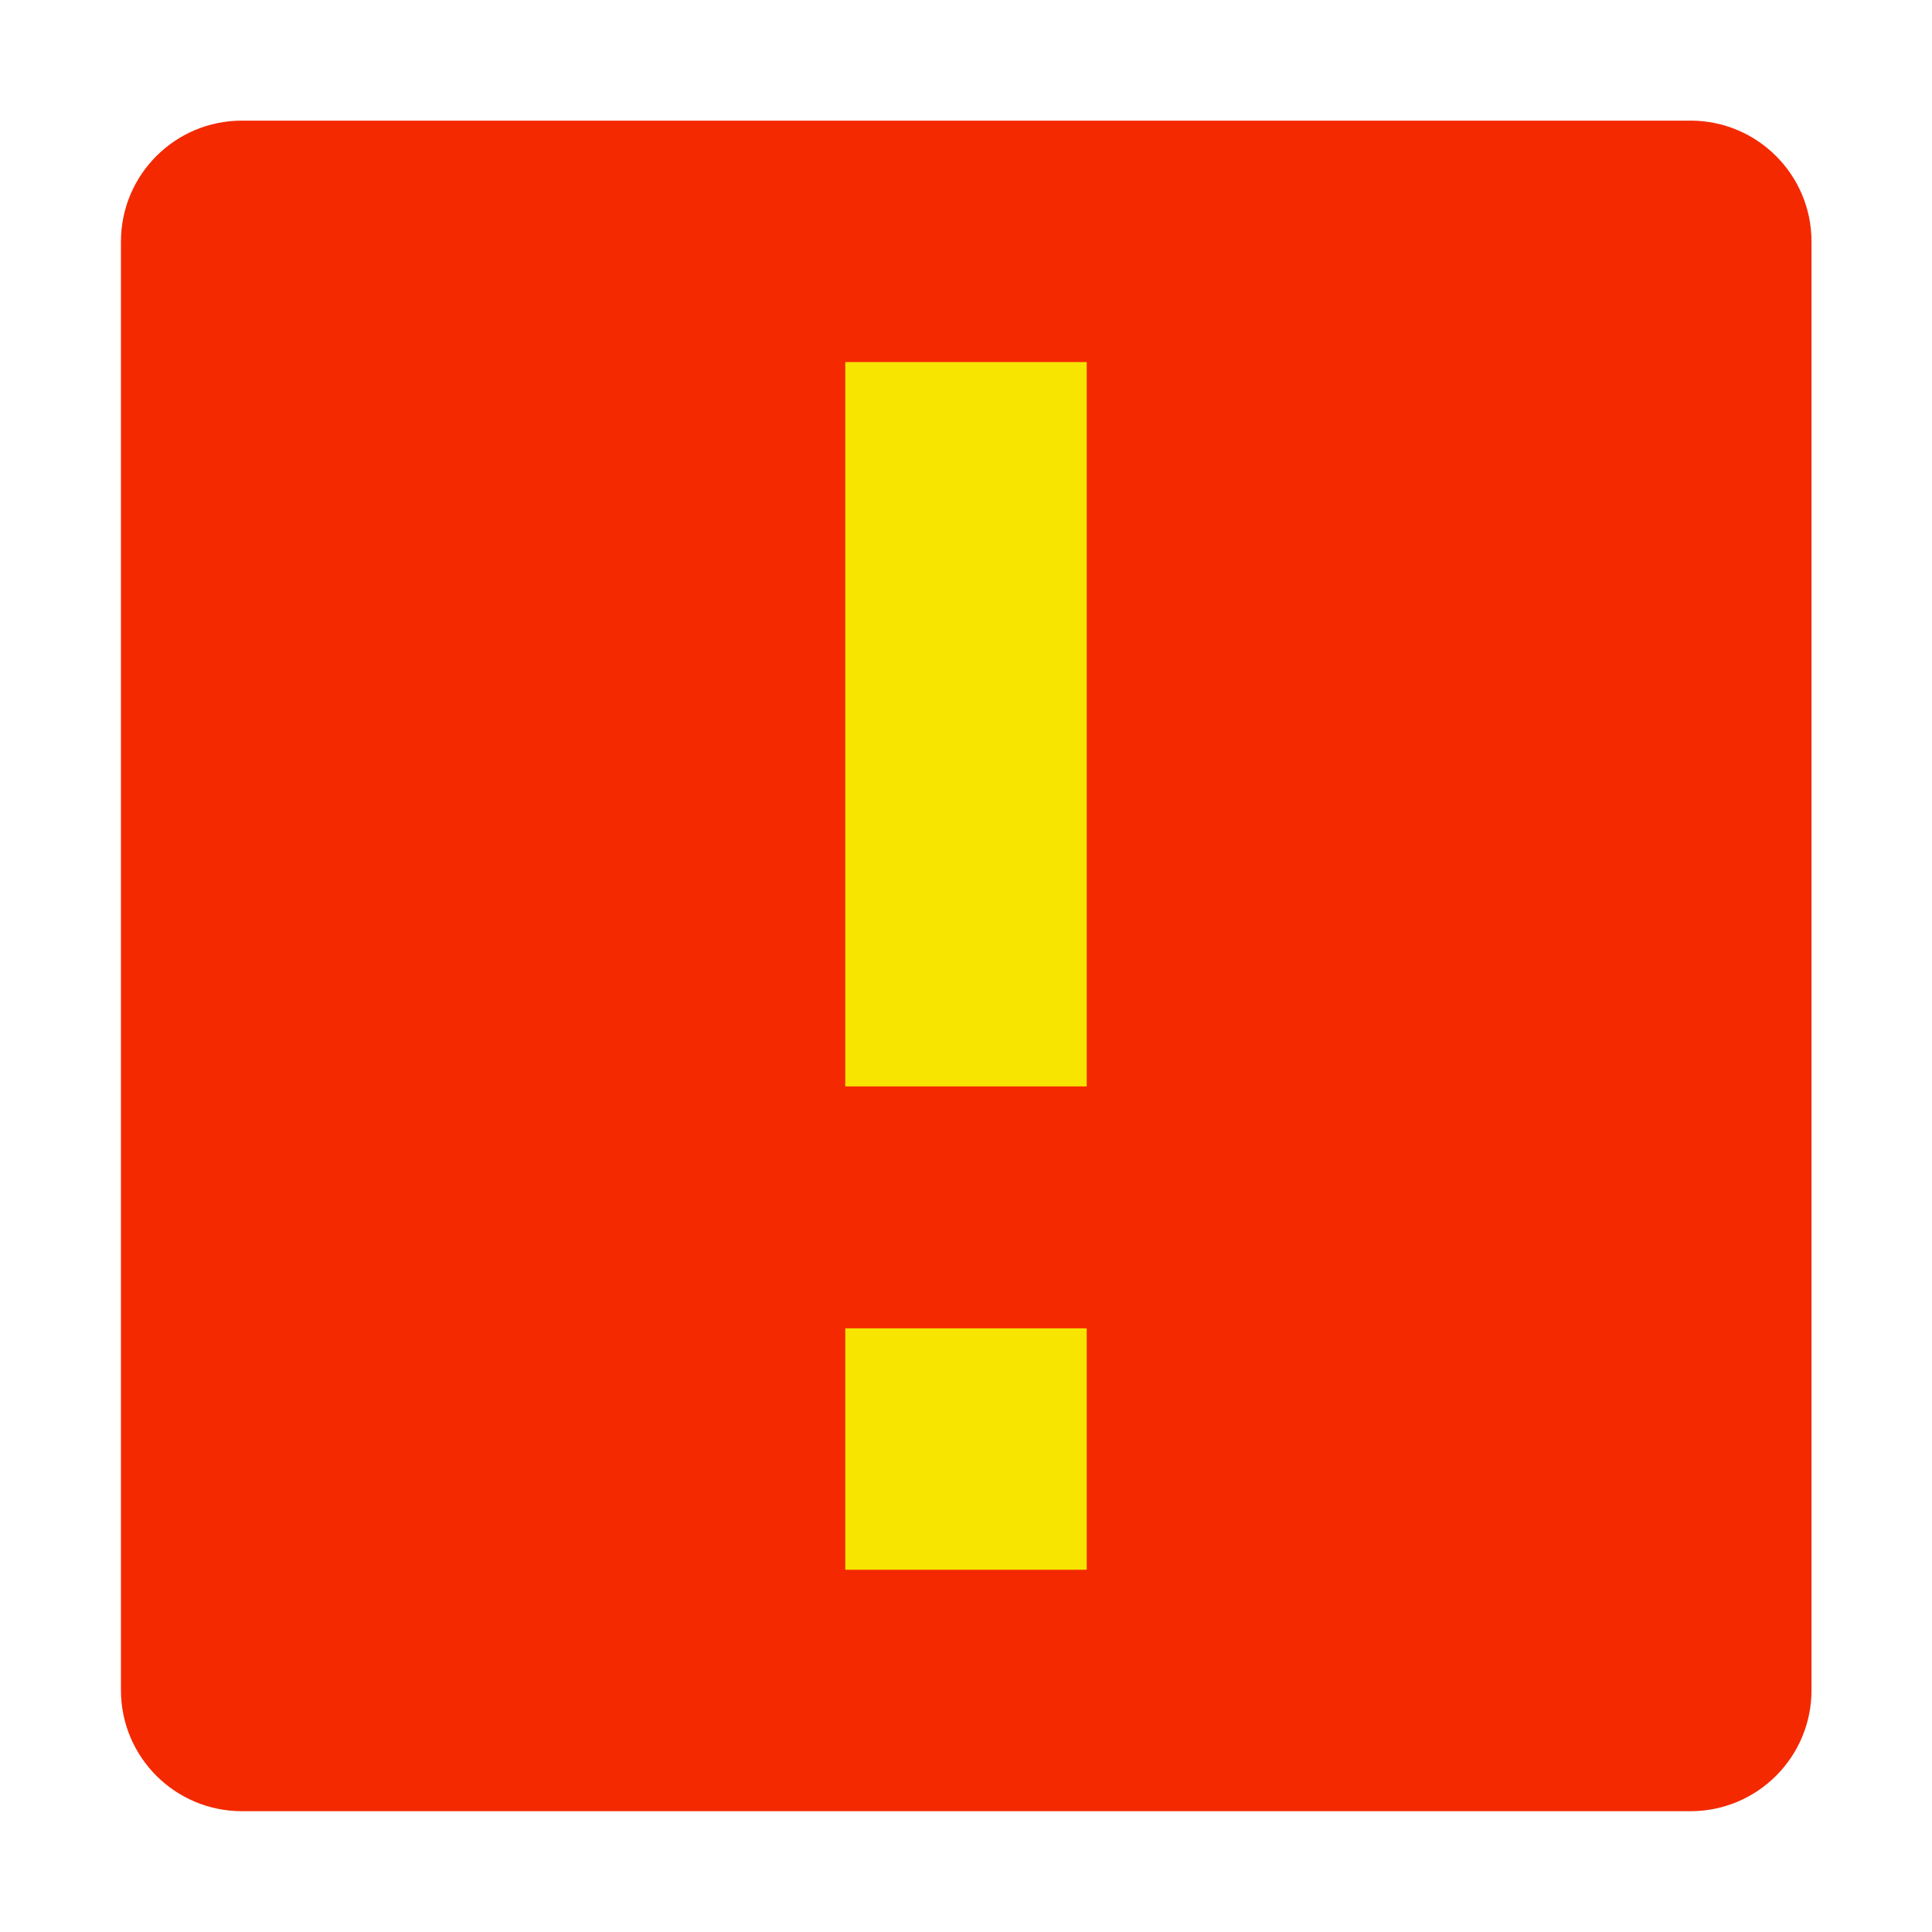
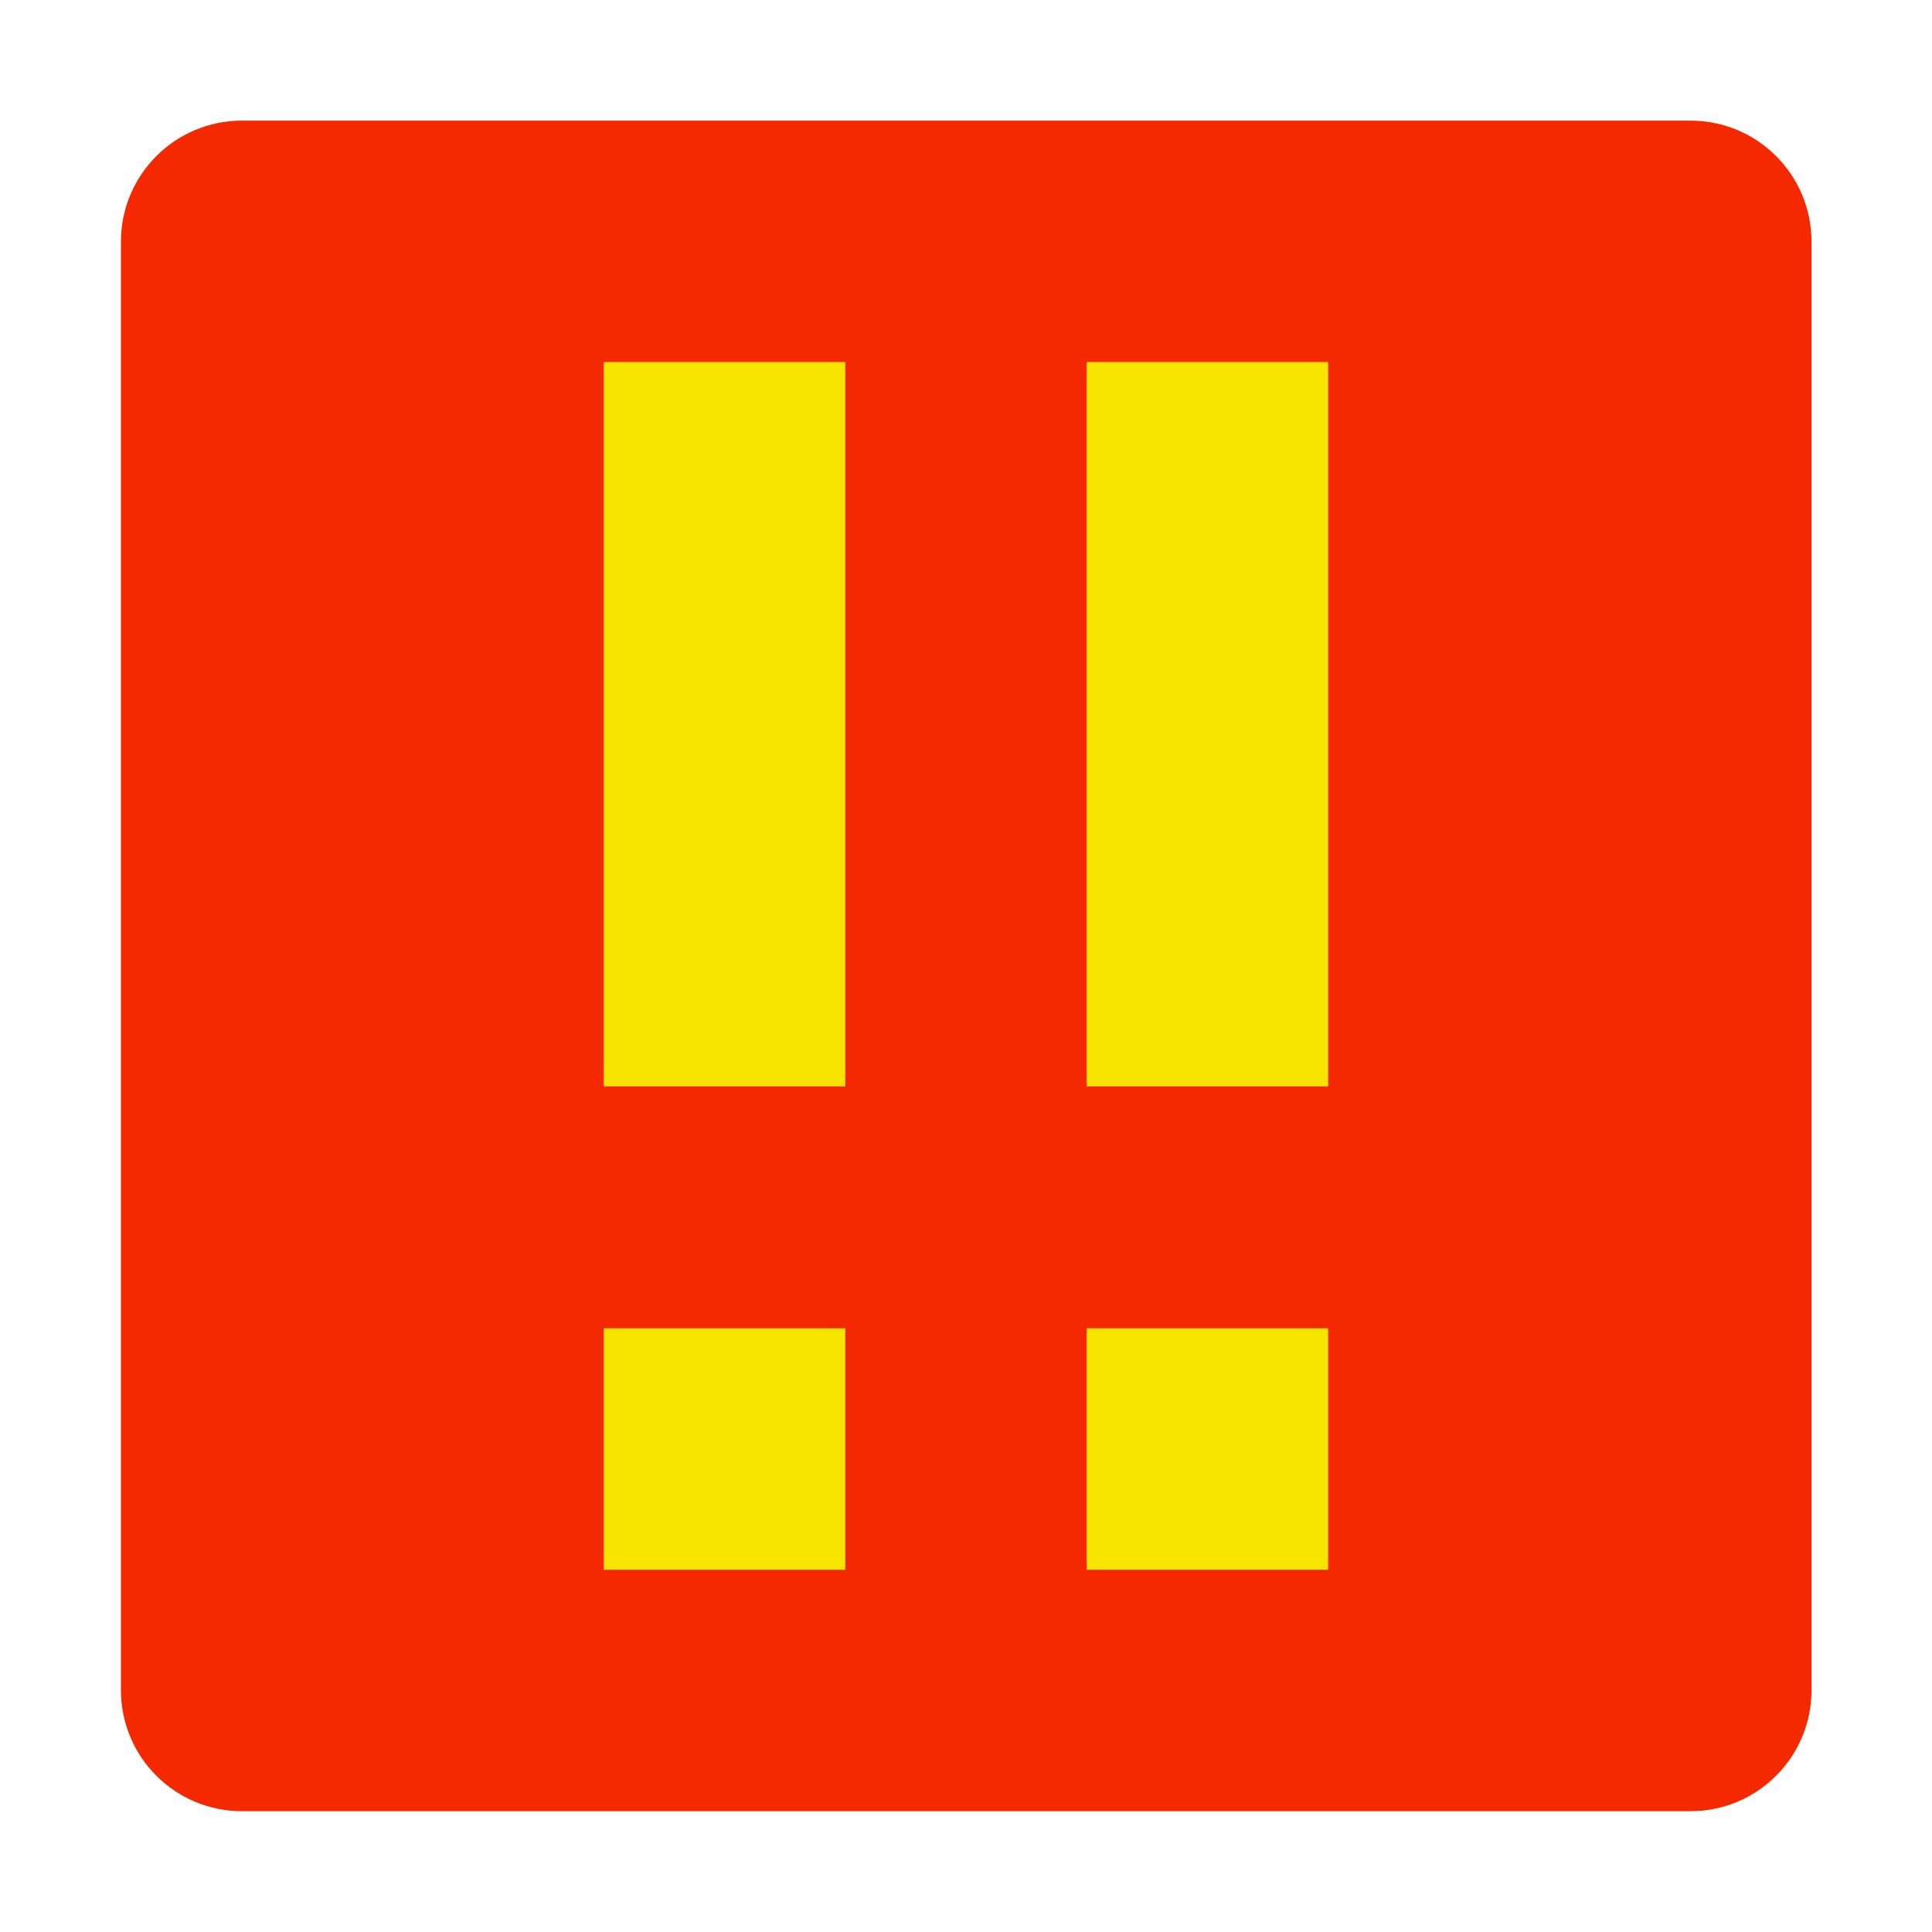
<svg xmlns="http://www.w3.org/2000/svg" width="16" height="16" viewBox="0 0 4.233 4.233" version="1.1" id="svg8">
  <defs id="defs2" />
  <g id="layer1" transform="translate(0,-292.7667)">
    <rect style="opacity:1;fill:#f42900;fill-opacity:1;fill-rule:nonzero;stroke:none;stroke-width:0.265;stroke-linecap:butt;stroke-linejoin:round;stroke-miterlimit:4;stroke-dasharray:none;stroke-dashoffset:0;stroke-opacity:1;paint-order:stroke markers fill" id="rect1923" width="3.704" height="3.704" x="0.265" y="293.031" ry="0.265" />
-     <path style="fill:#f7e500;fill-opacity:1;fill-rule:evenodd;stroke:none;stroke-width:0.265px;stroke-linecap:butt;stroke-linejoin:miter;stroke-opacity:1" d="M 1.852,293.56 H 2.381 v 1.587 H 1.852 Z" id="path828" />
-     <path style="fill:#f7e500;fill-opacity:1;fill-rule:evenodd;stroke:none;stroke-width:0.265px;stroke-linecap:butt;stroke-linejoin:miter;stroke-opacity:1" d="M 1.852,295.677 H 2.381 v 0.529 H 1.852 Z" id="path830" />
+     <path style="fill:#f7e500;fill-opacity:1;fill-rule:evenodd;stroke:none;stroke-width:0.265px;stroke-linecap:butt;stroke-linejoin:miter;stroke-opacity:1" d="m 1.323,293.56 h 0.529 v 1.587 H 1.323 Z" id="path828" />
+     <path style="fill:#f7e500;fill-opacity:1;fill-rule:evenodd;stroke:none;stroke-width:0.265px;stroke-linecap:butt;stroke-linejoin:miter;stroke-opacity:1" d="m 1.323,295.677 h 0.529 v 0.529 H 1.323 Z" id="path830" />
+     <path id="path817" d="m 2.381,293.56 h 0.529 v 1.587 H 2.381 Z" style="fill:#f7e500;fill-opacity:1;fill-rule:evenodd;stroke:none;stroke-width:0.265px;stroke-linecap:butt;stroke-linejoin:miter;stroke-opacity:1" />
+     <path id="path819" d="m 2.381,295.677 h 0.529 v 0.529 H 2.381 Z" style="fill:#f7e500;fill-opacity:1;fill-rule:evenodd;stroke:none;stroke-width:0.265px;stroke-linecap:butt;stroke-linejoin:miter;stroke-opacity:1" />
  </g>
</svg>
